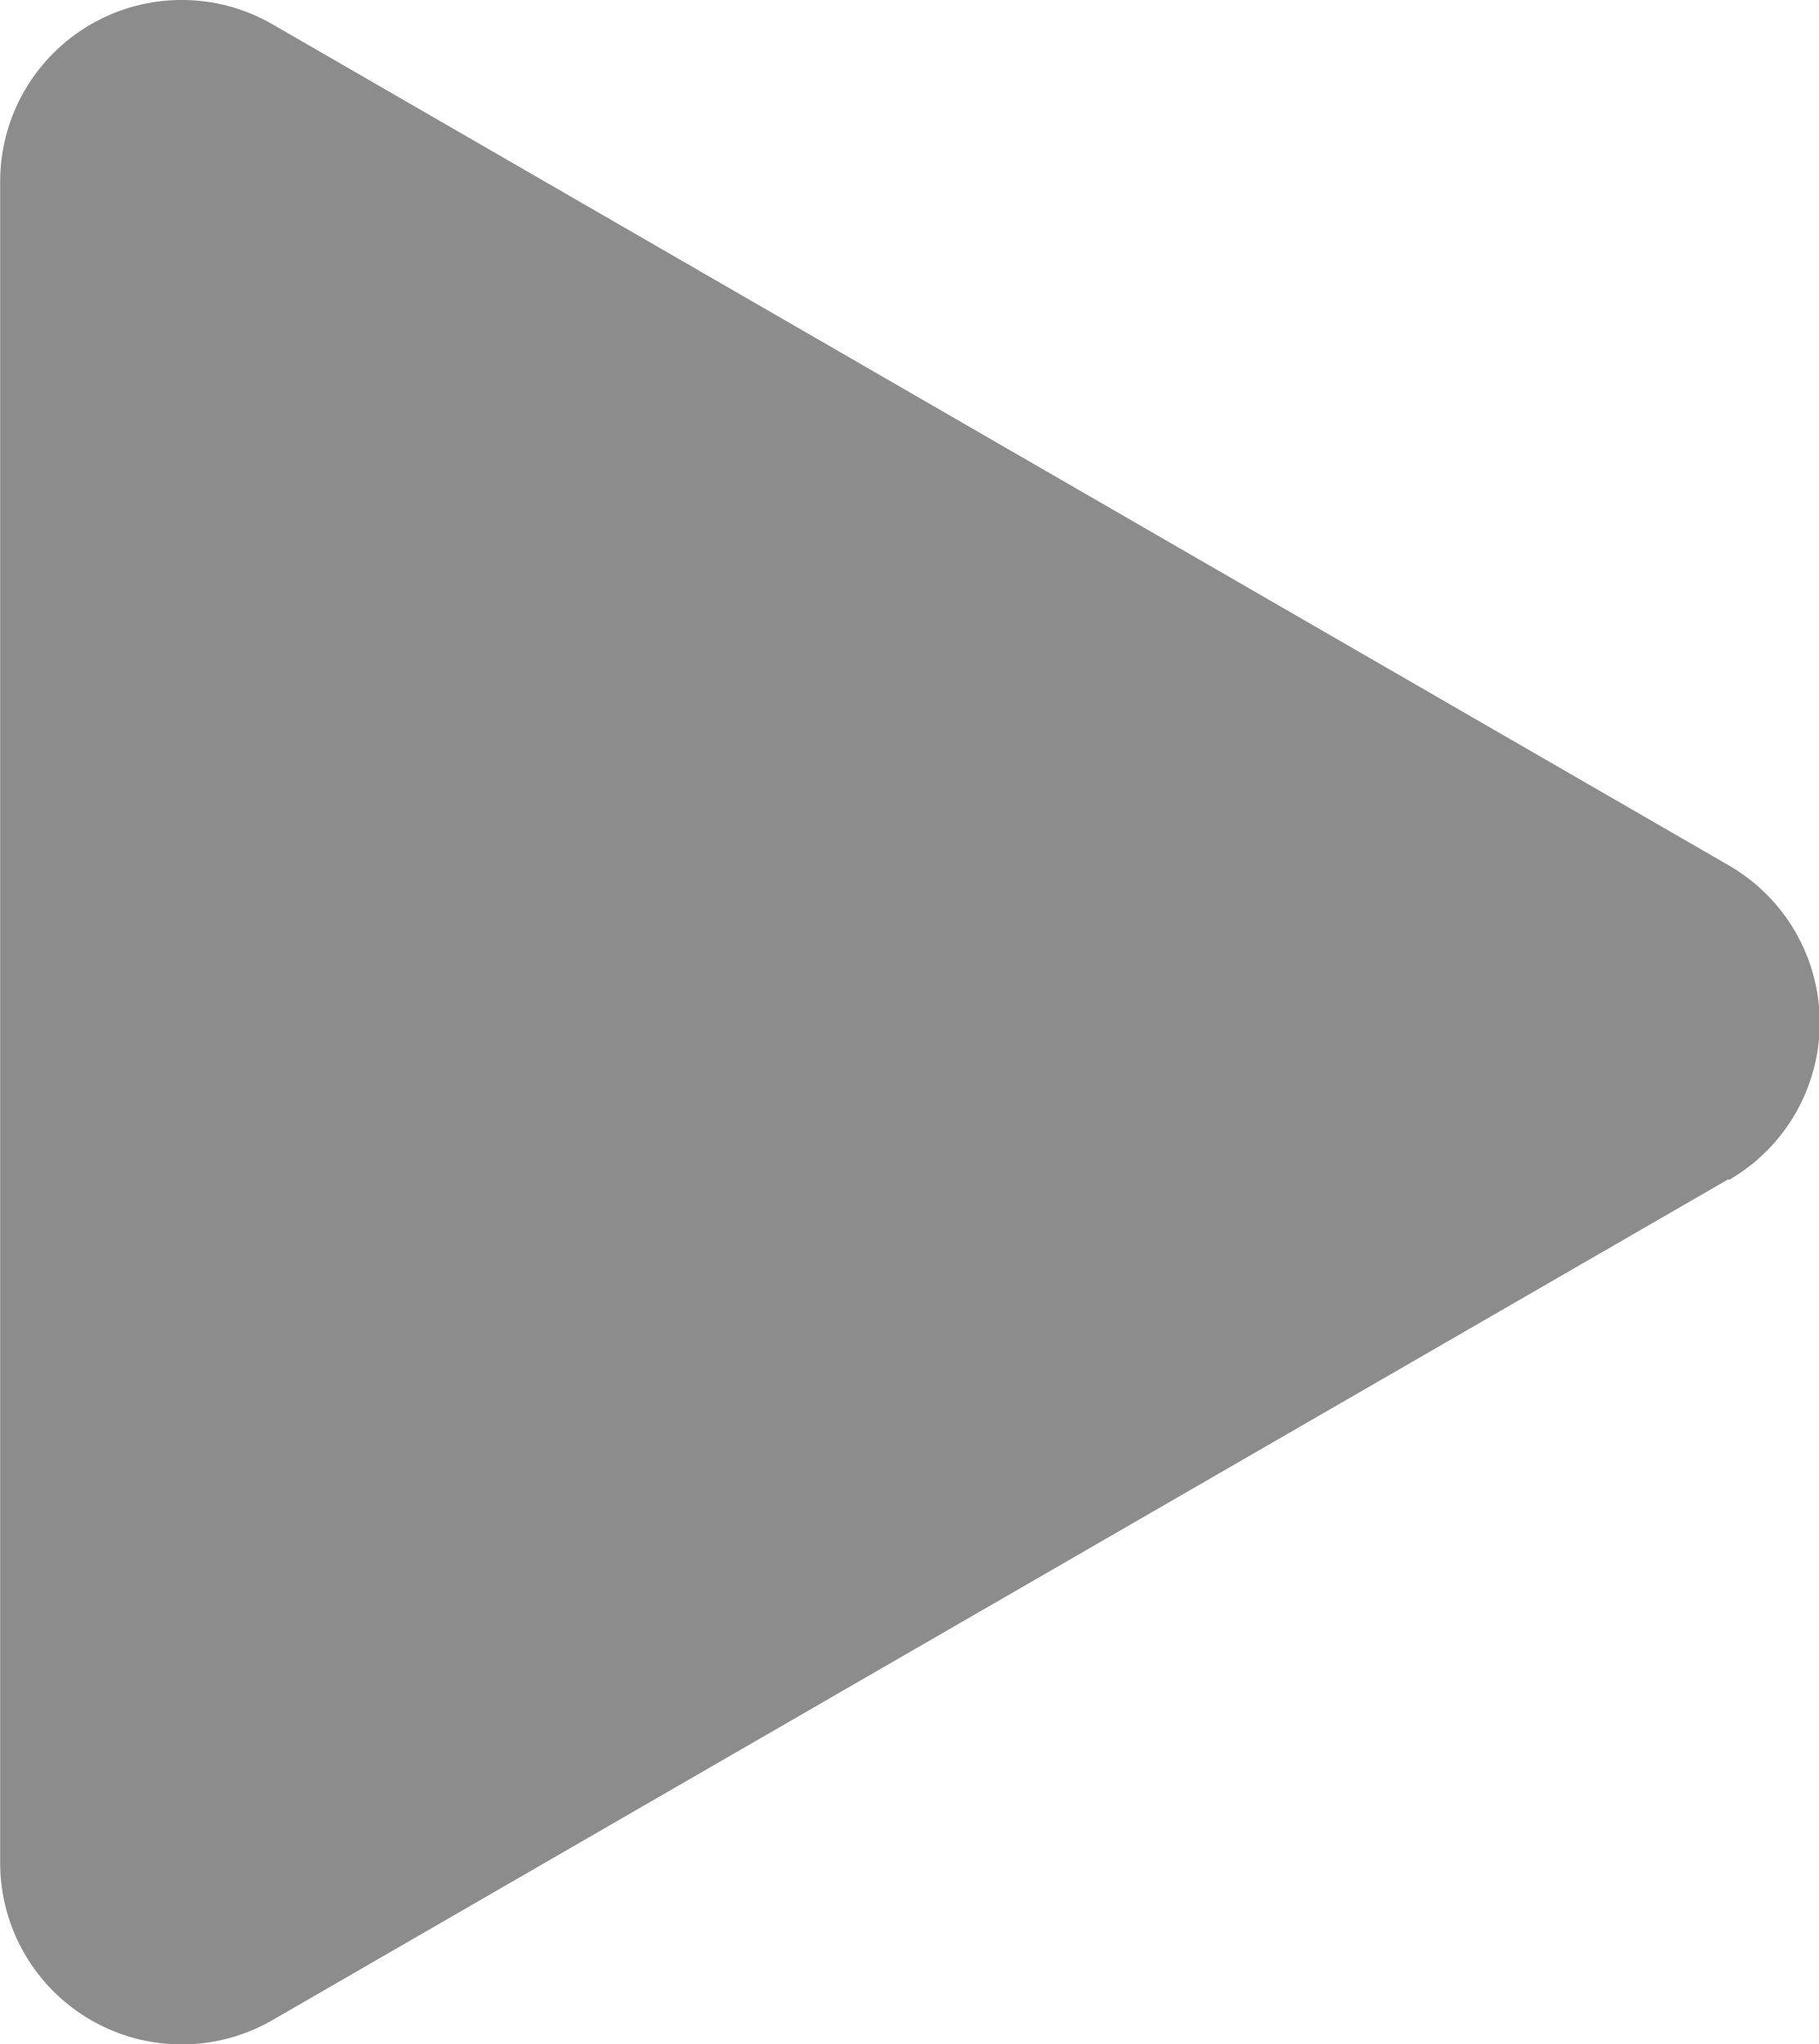
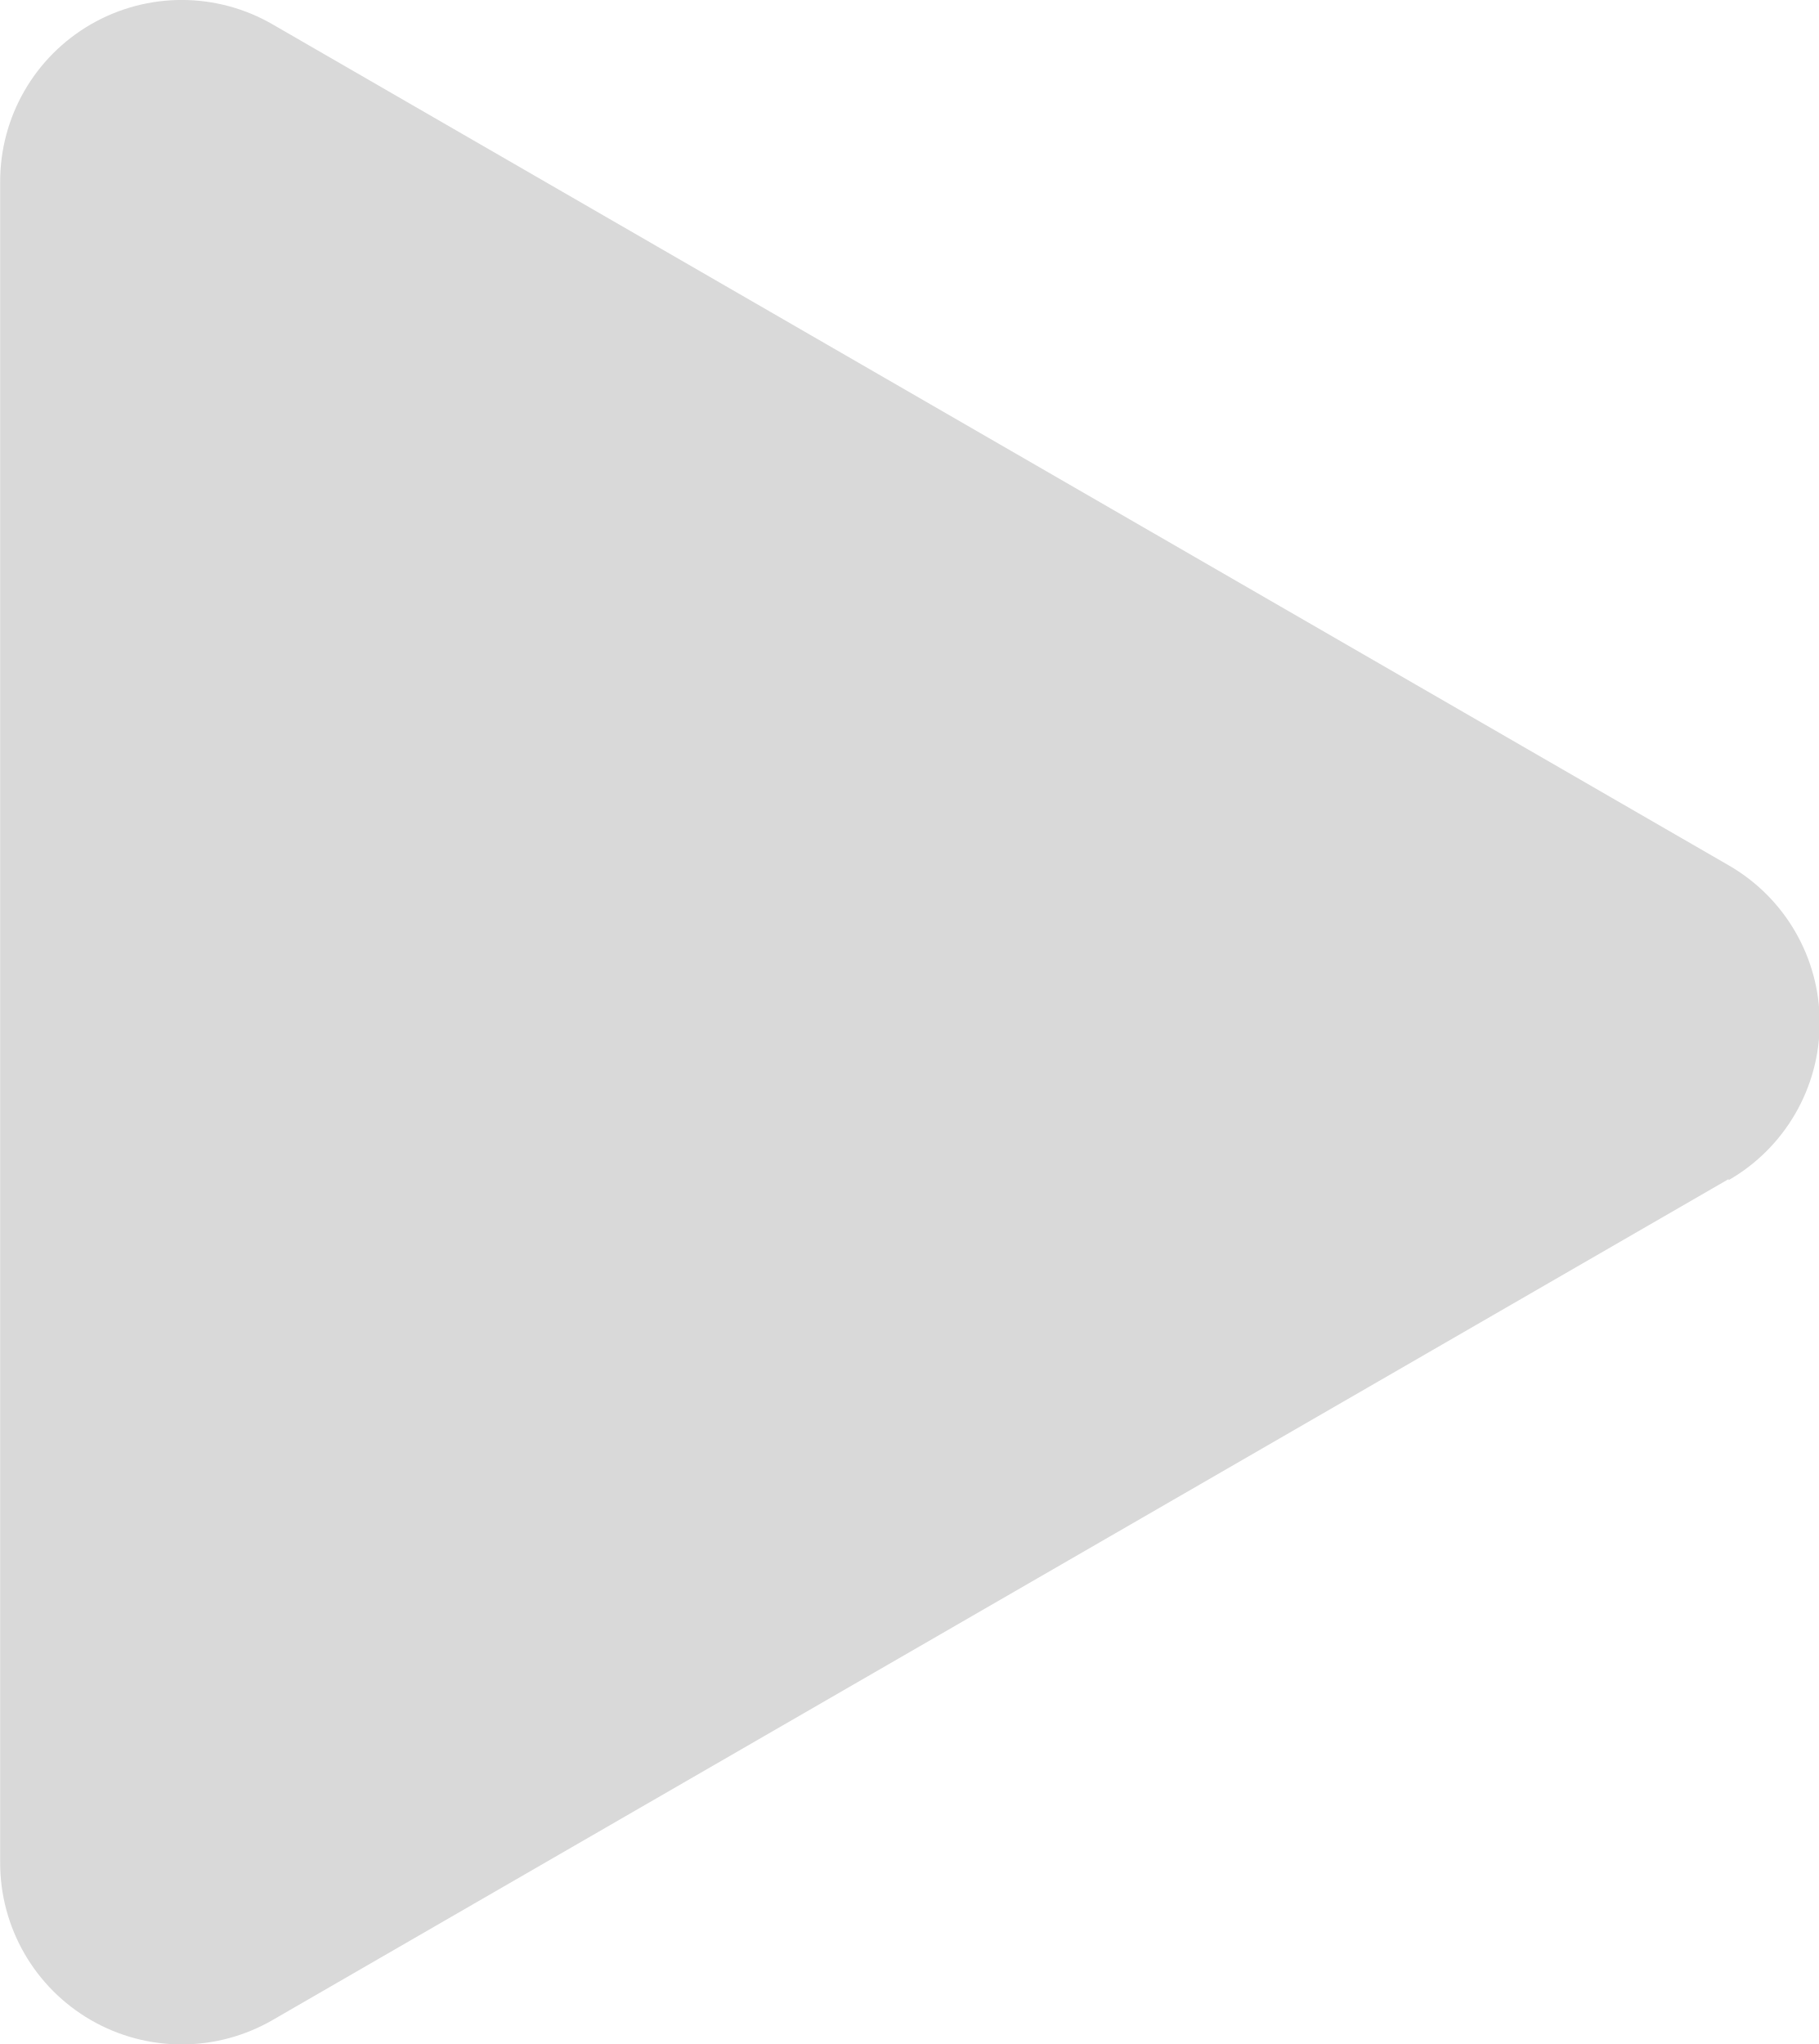
<svg xmlns="http://www.w3.org/2000/svg" width="2.362mm" height="2.654mm" viewBox="0 0 2.362 2.654" version="1.1" id="svg1" xml:space="preserve">
  <defs id="defs1" />
  <g id="layer1" transform="translate(-77.25833,-100.1853)">
-     <path style="fill:#8c8c8c;fill-opacity:1;stroke:none;stroke-width:2;stroke-linecap:round;stroke-dasharray:none;stroke-opacity:1" id="path2-6" d="m 74.084,96.973 -1.387,0.801 a 0.173,0.173 30 0 1 -0.26,-0.15 v -1.601 a 0.173,0.173 150 0 1 0.26,-0.15 l 1.387,0.801 a 0.173,0.173 90 0 1 0,0.3 z" transform="matrix(1.36277,0,0,1.36277,-21.45643,-30.4356)" />
+     <path style="fill:#d9d9d9;fill-opacity:1;stroke:none;stroke-width:2;stroke-linecap:round;stroke-dasharray:none;stroke-opacity:1" id="path2-6" d="m 74.084,96.973 -1.387,0.801 a 0.173,0.173 30 0 1 -0.26,-0.15 v -1.601 a 0.173,0.173 150 0 1 0.26,-0.15 l 1.387,0.801 a 0.173,0.173 90 0 1 0,0.3 z" transform="matrix(1.36277,0,0,1.36277,-21.45643,-30.4356)" />
  </g>
</svg>
